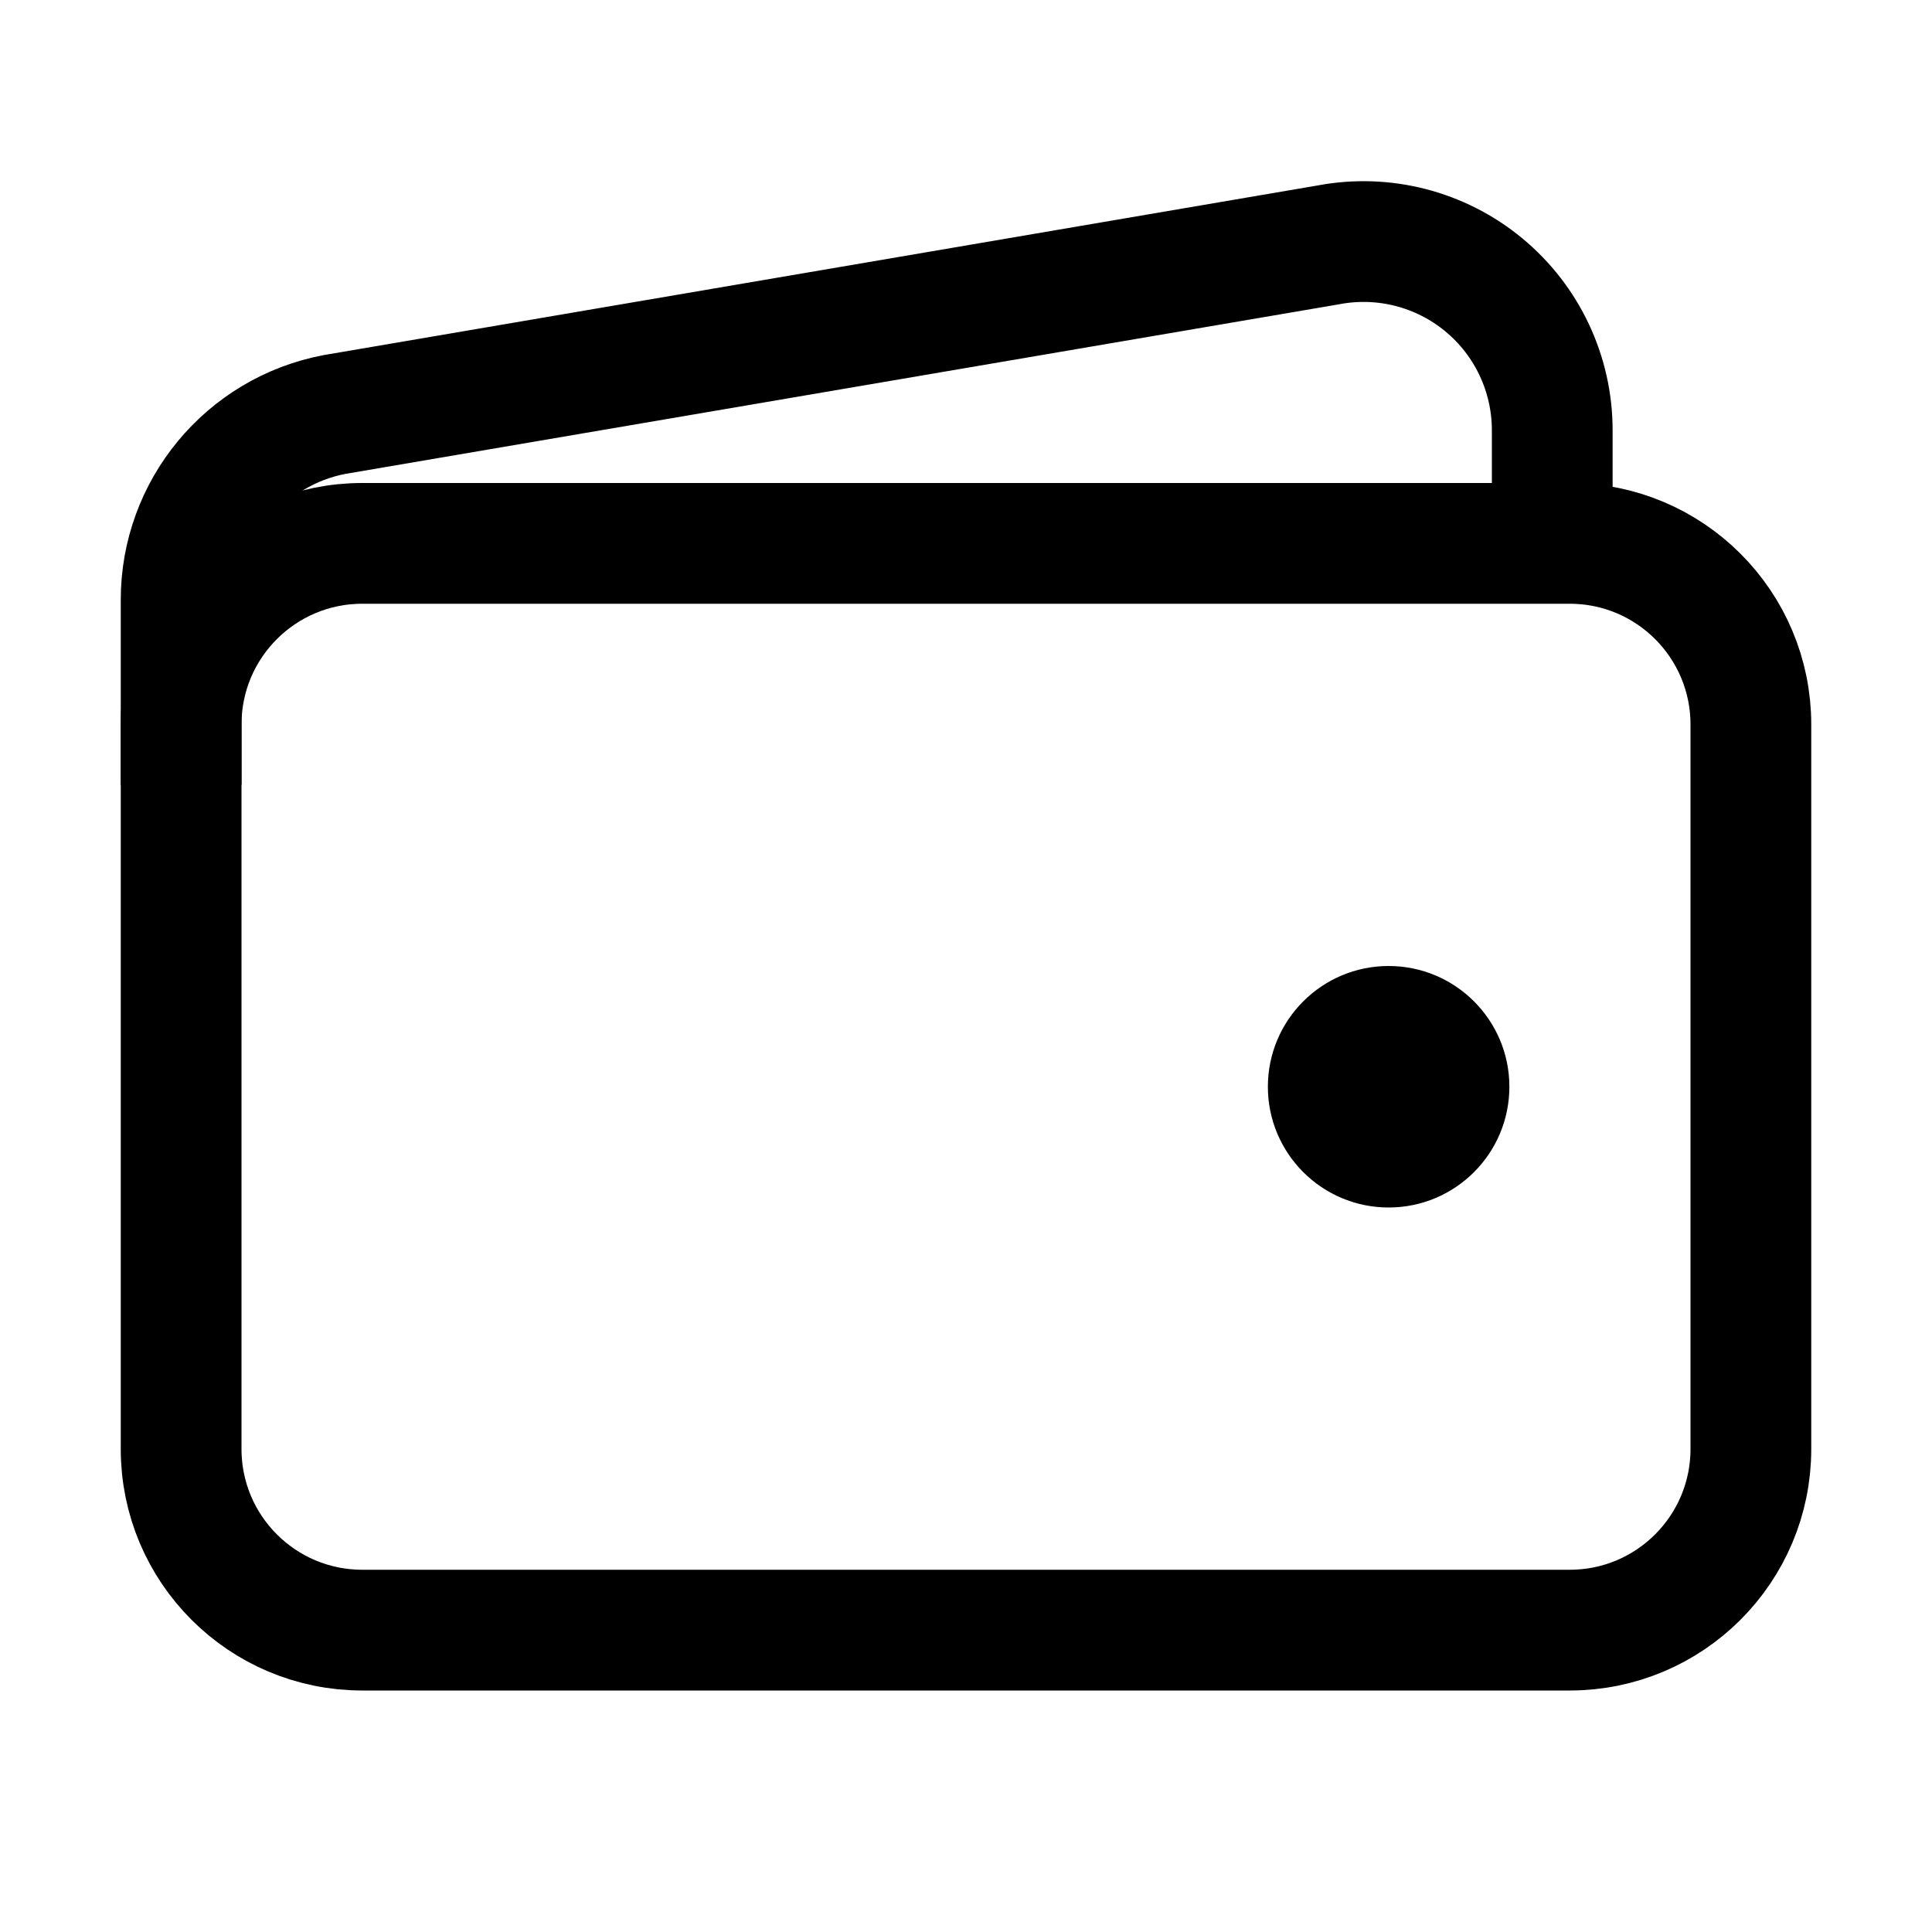
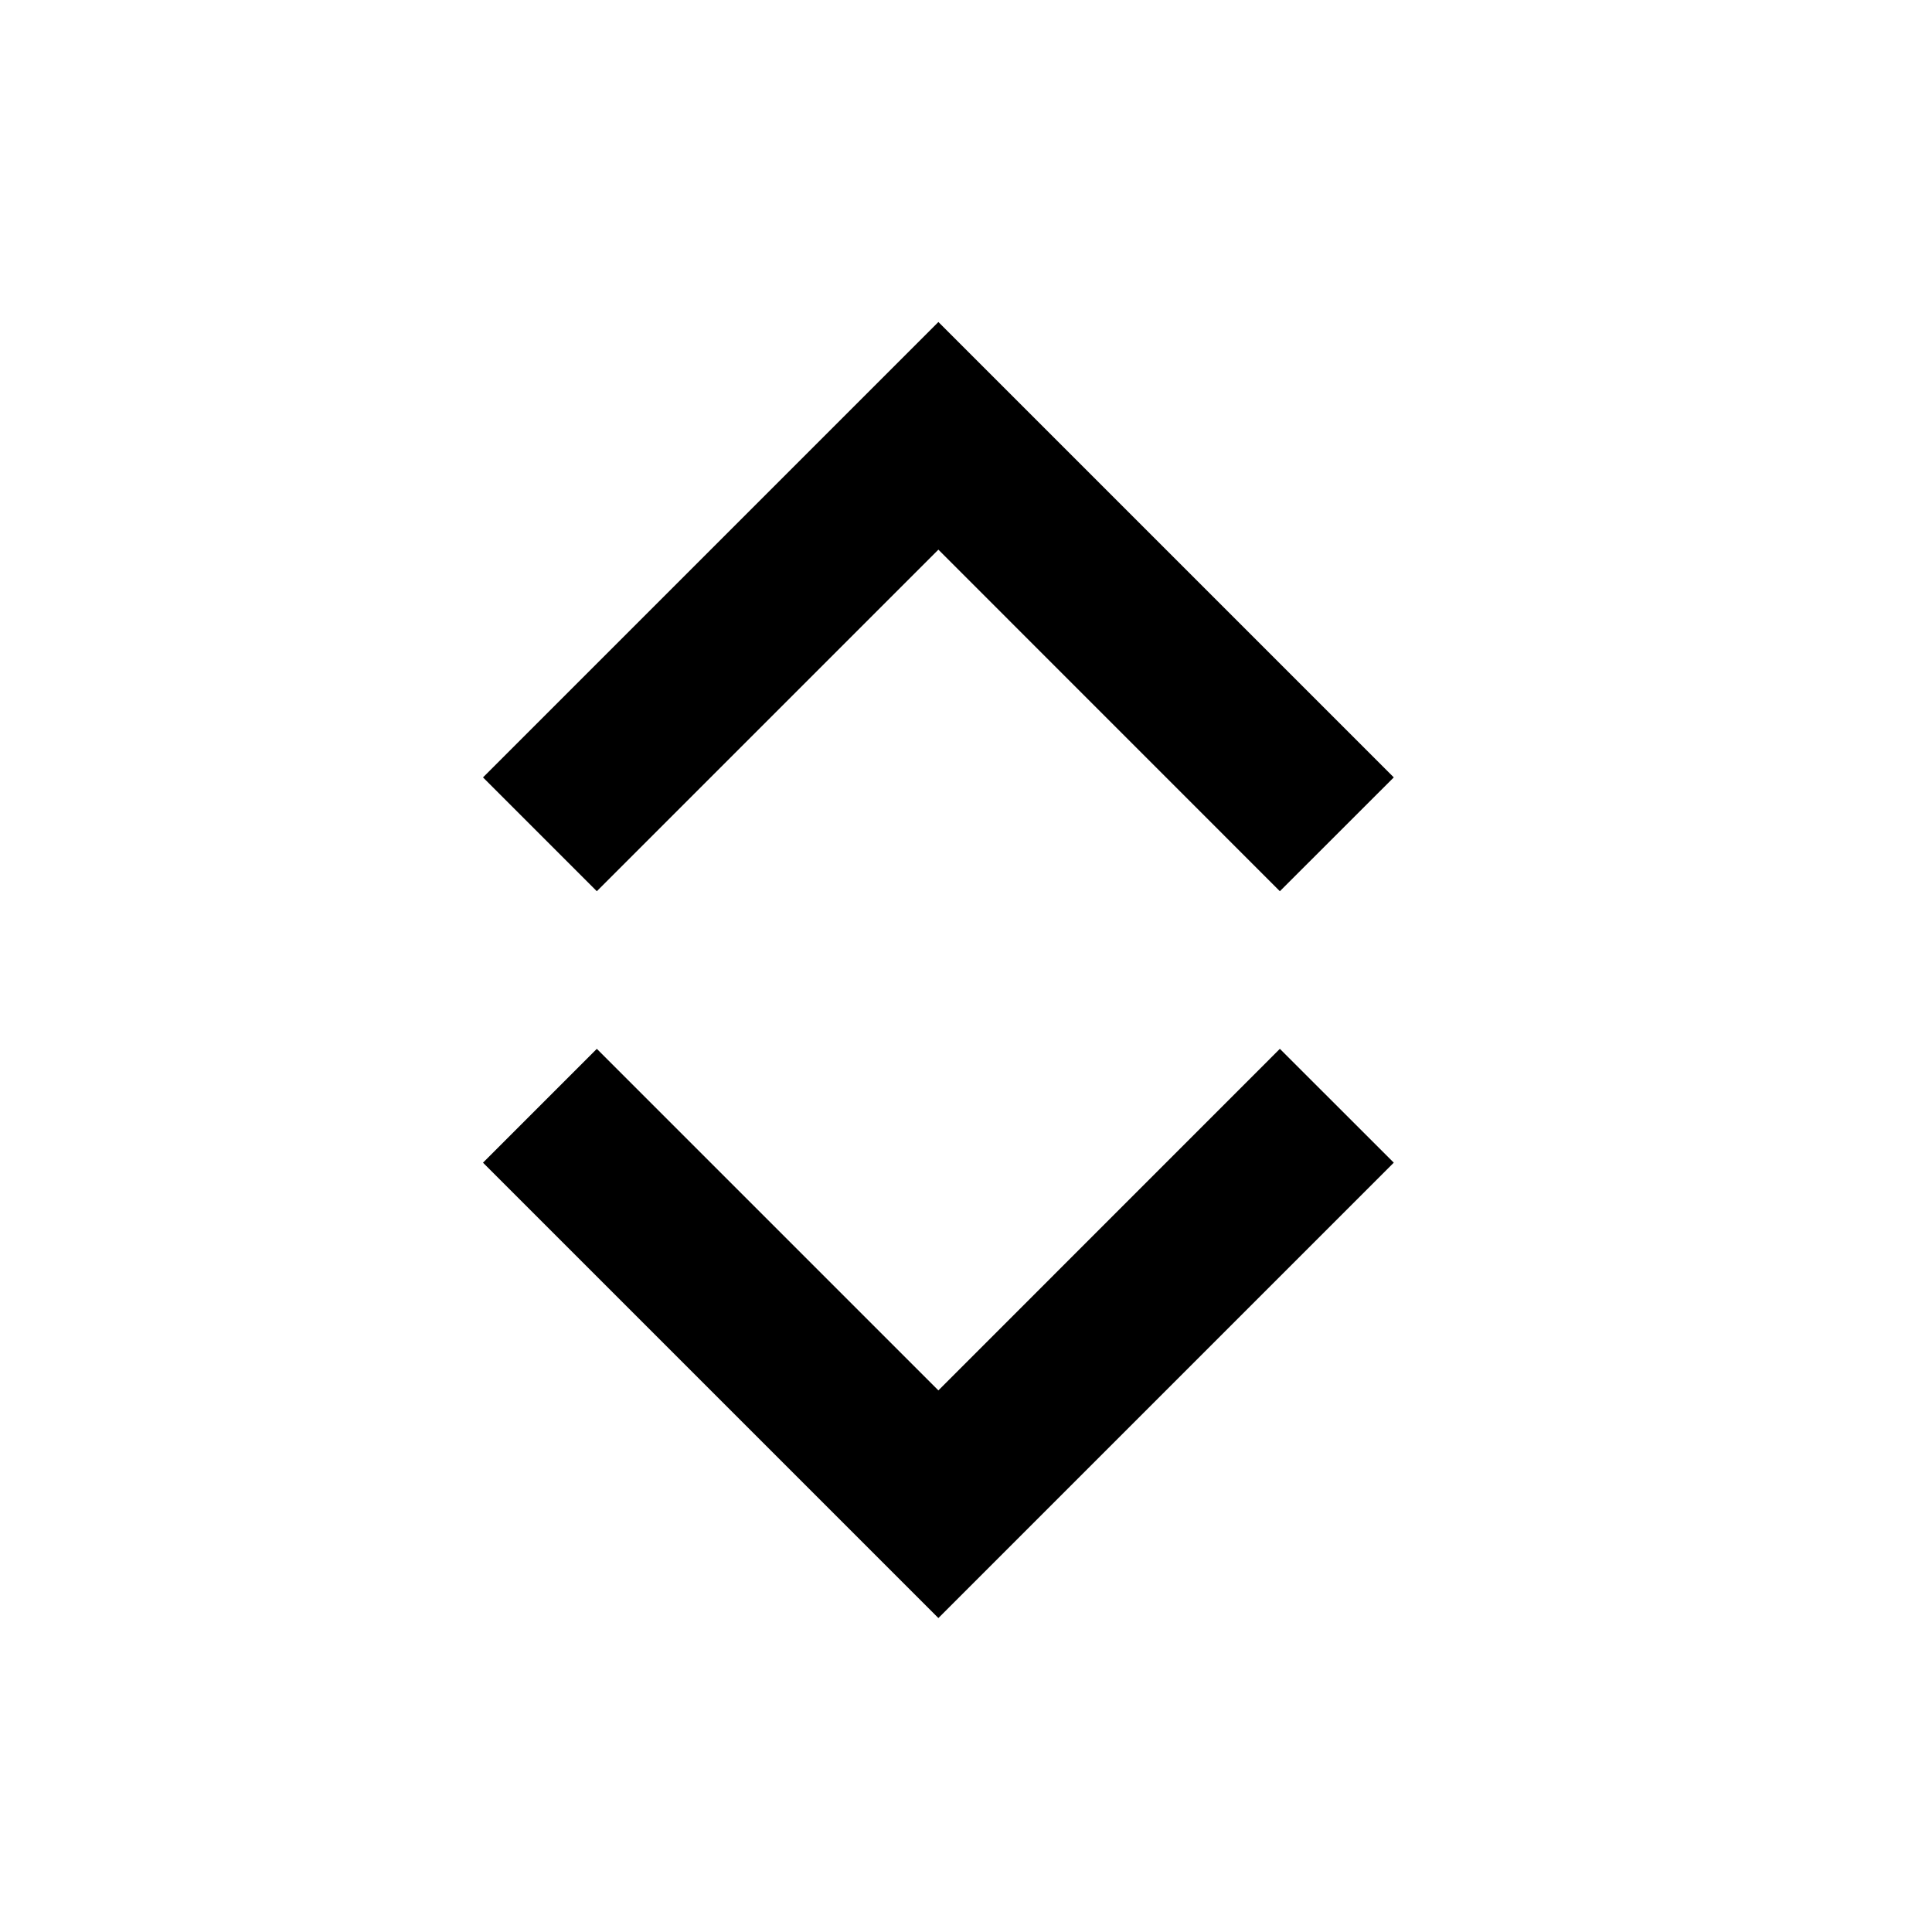
- <svg xmlns="http://www.w3.org/2000/svg" stroke="currentColor" fill="currentColor" stroke-width="0" viewBox="0 0 512 512" height="1em" width="1em">
-   <rect width="416" height="288" x="48" y="144" fill="none" stroke-linejoin="round" stroke-width="32" rx="48" ry="48" />
-   <path fill="none" stroke-linejoin="round" stroke-width="32" d="M411.36 144v-30A50 50 0 00352 64.9L88.64 109.85A50 50 0 0048 159v49" />
-   <path d="M368 320a32 32 0 1132-32 32 32 0 01-32 32z" />
+ <svg xmlns="http://www.w3.org/2000/svg" stroke="currentColor" fill="none" stroke-width="0" viewBox="0 0 24 24" height="1em" width="1em">
+   <path d="M6 9.657L7.414 11.071L11.657 6.828L15.899 11.071L17.314 9.657L11.657 4L6 9.657Z" fill="currentColor" />
+   <path d="M6 14.443L7.414 13.029L11.657 17.272L15.899 13.029L17.314 14.443L11.657 20.1L6 14.443Z" fill="currentColor" />
</svg>
